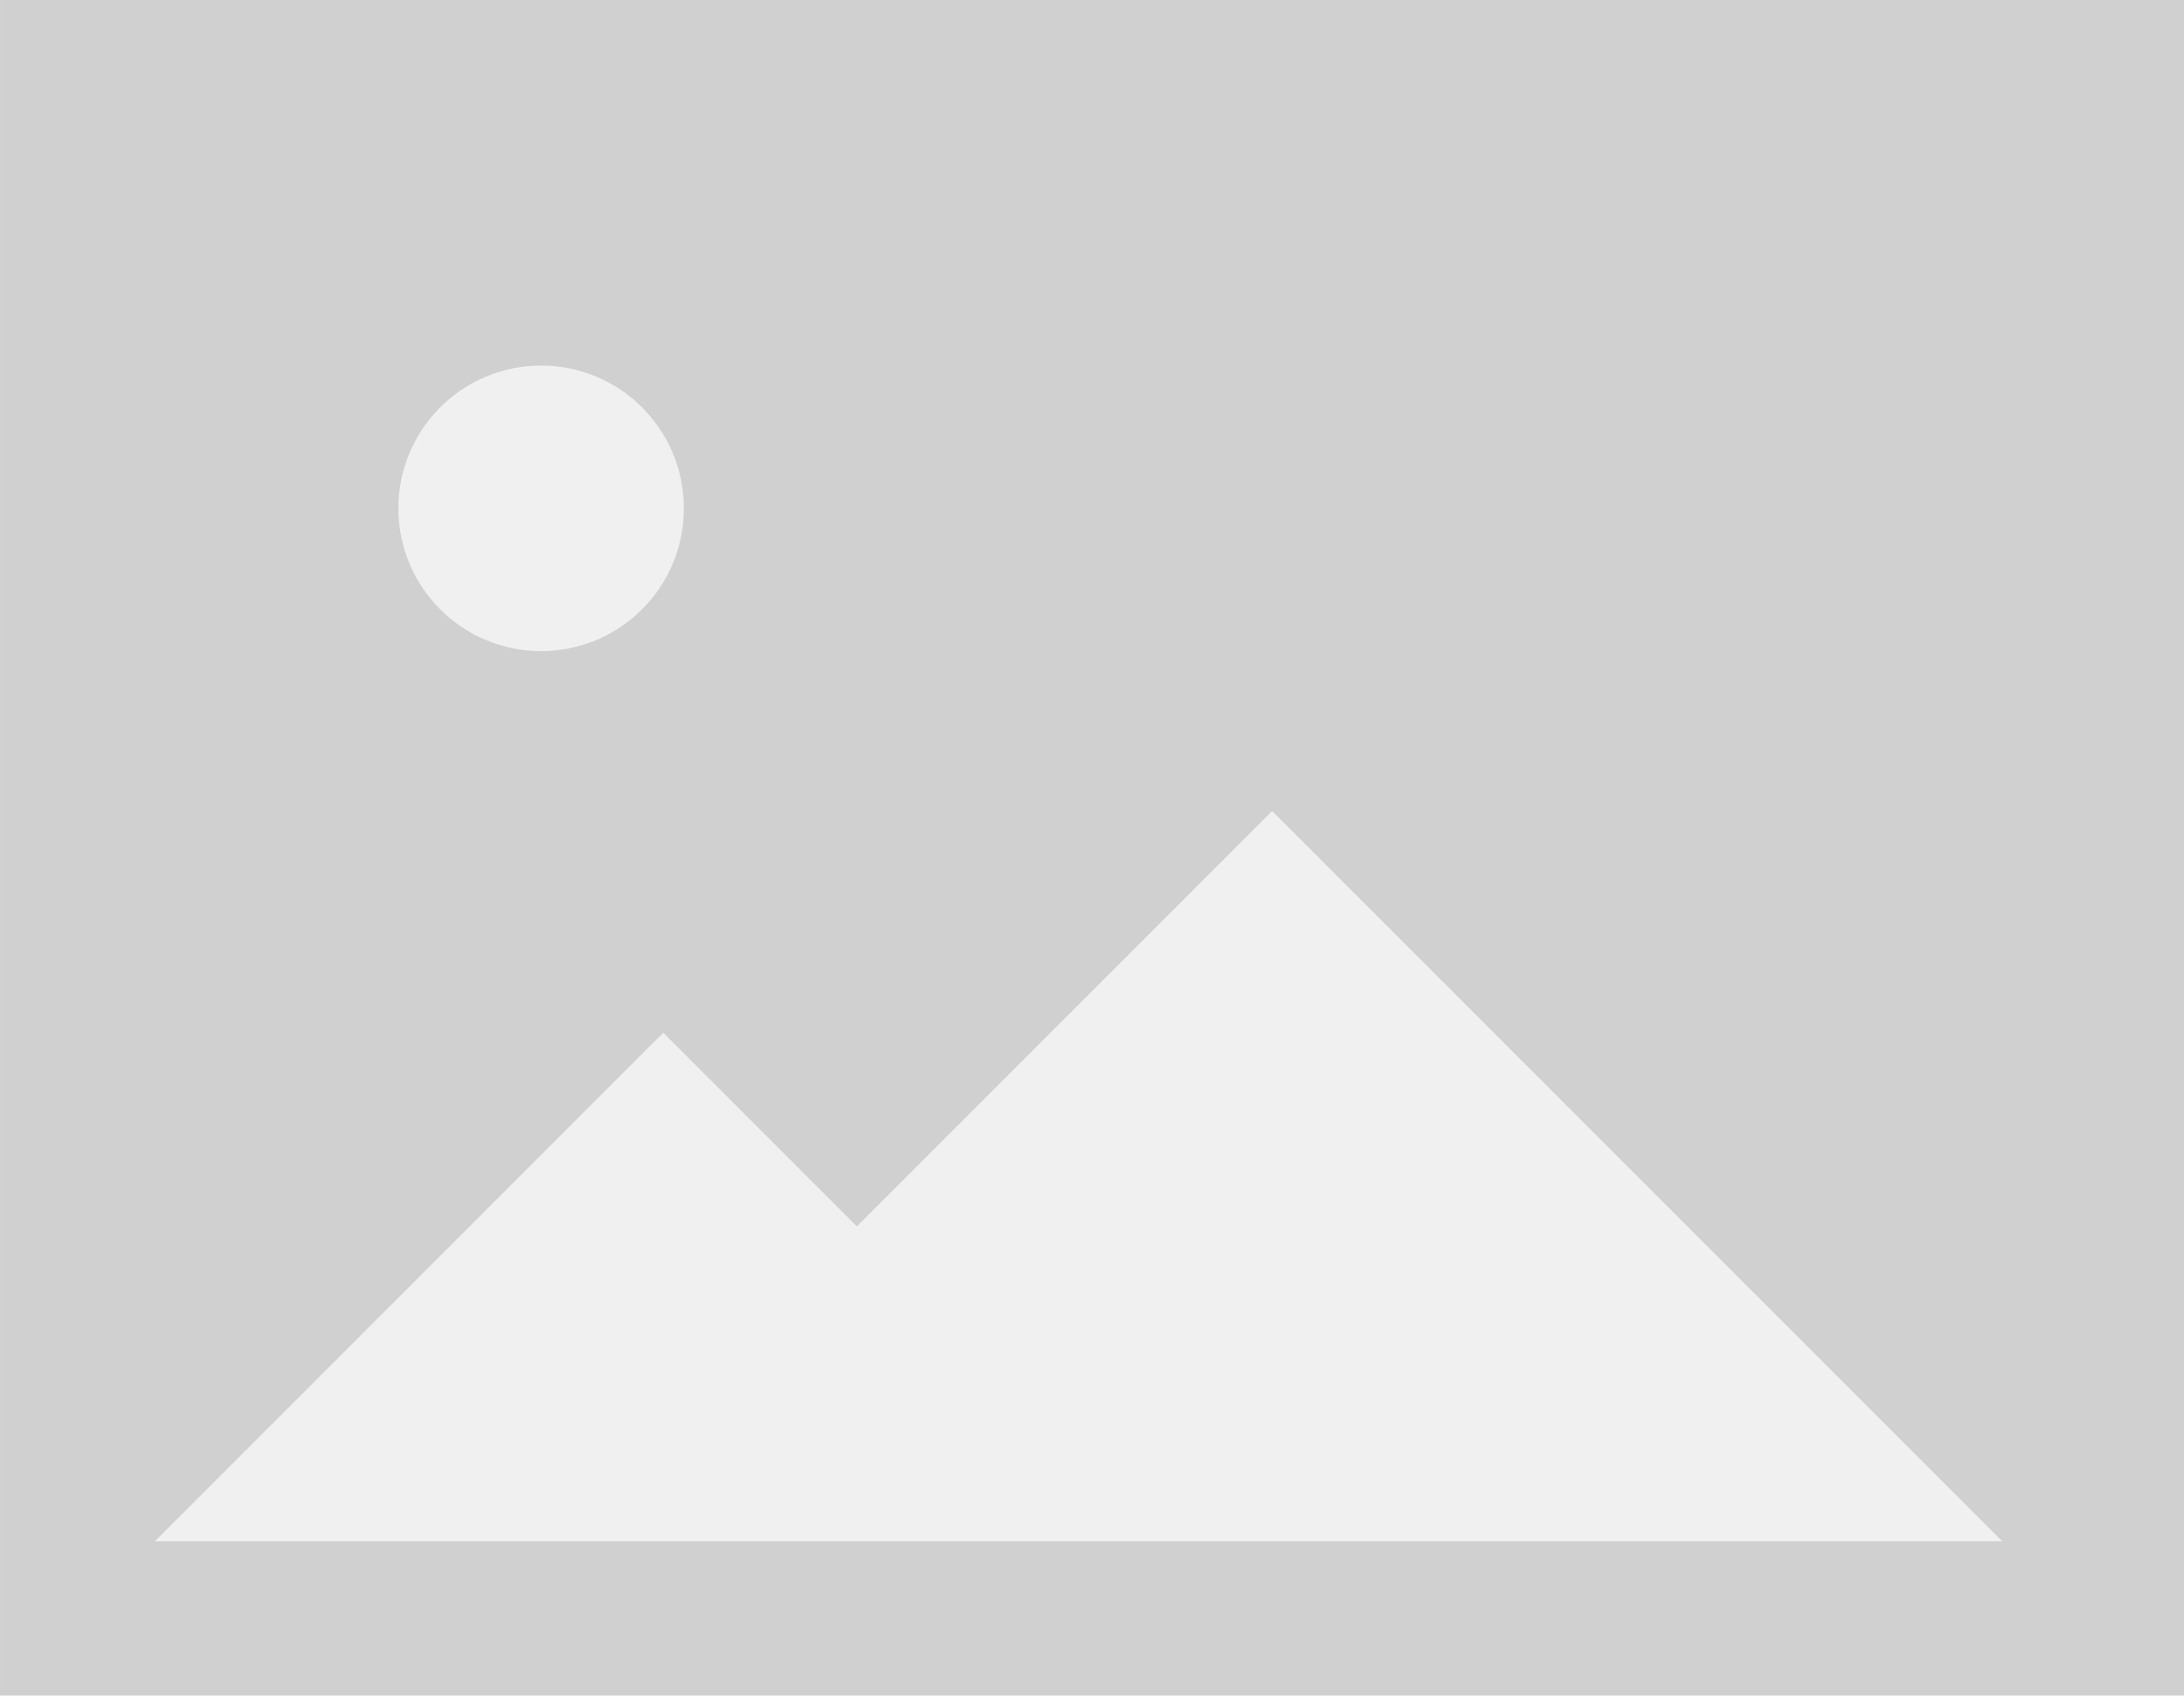
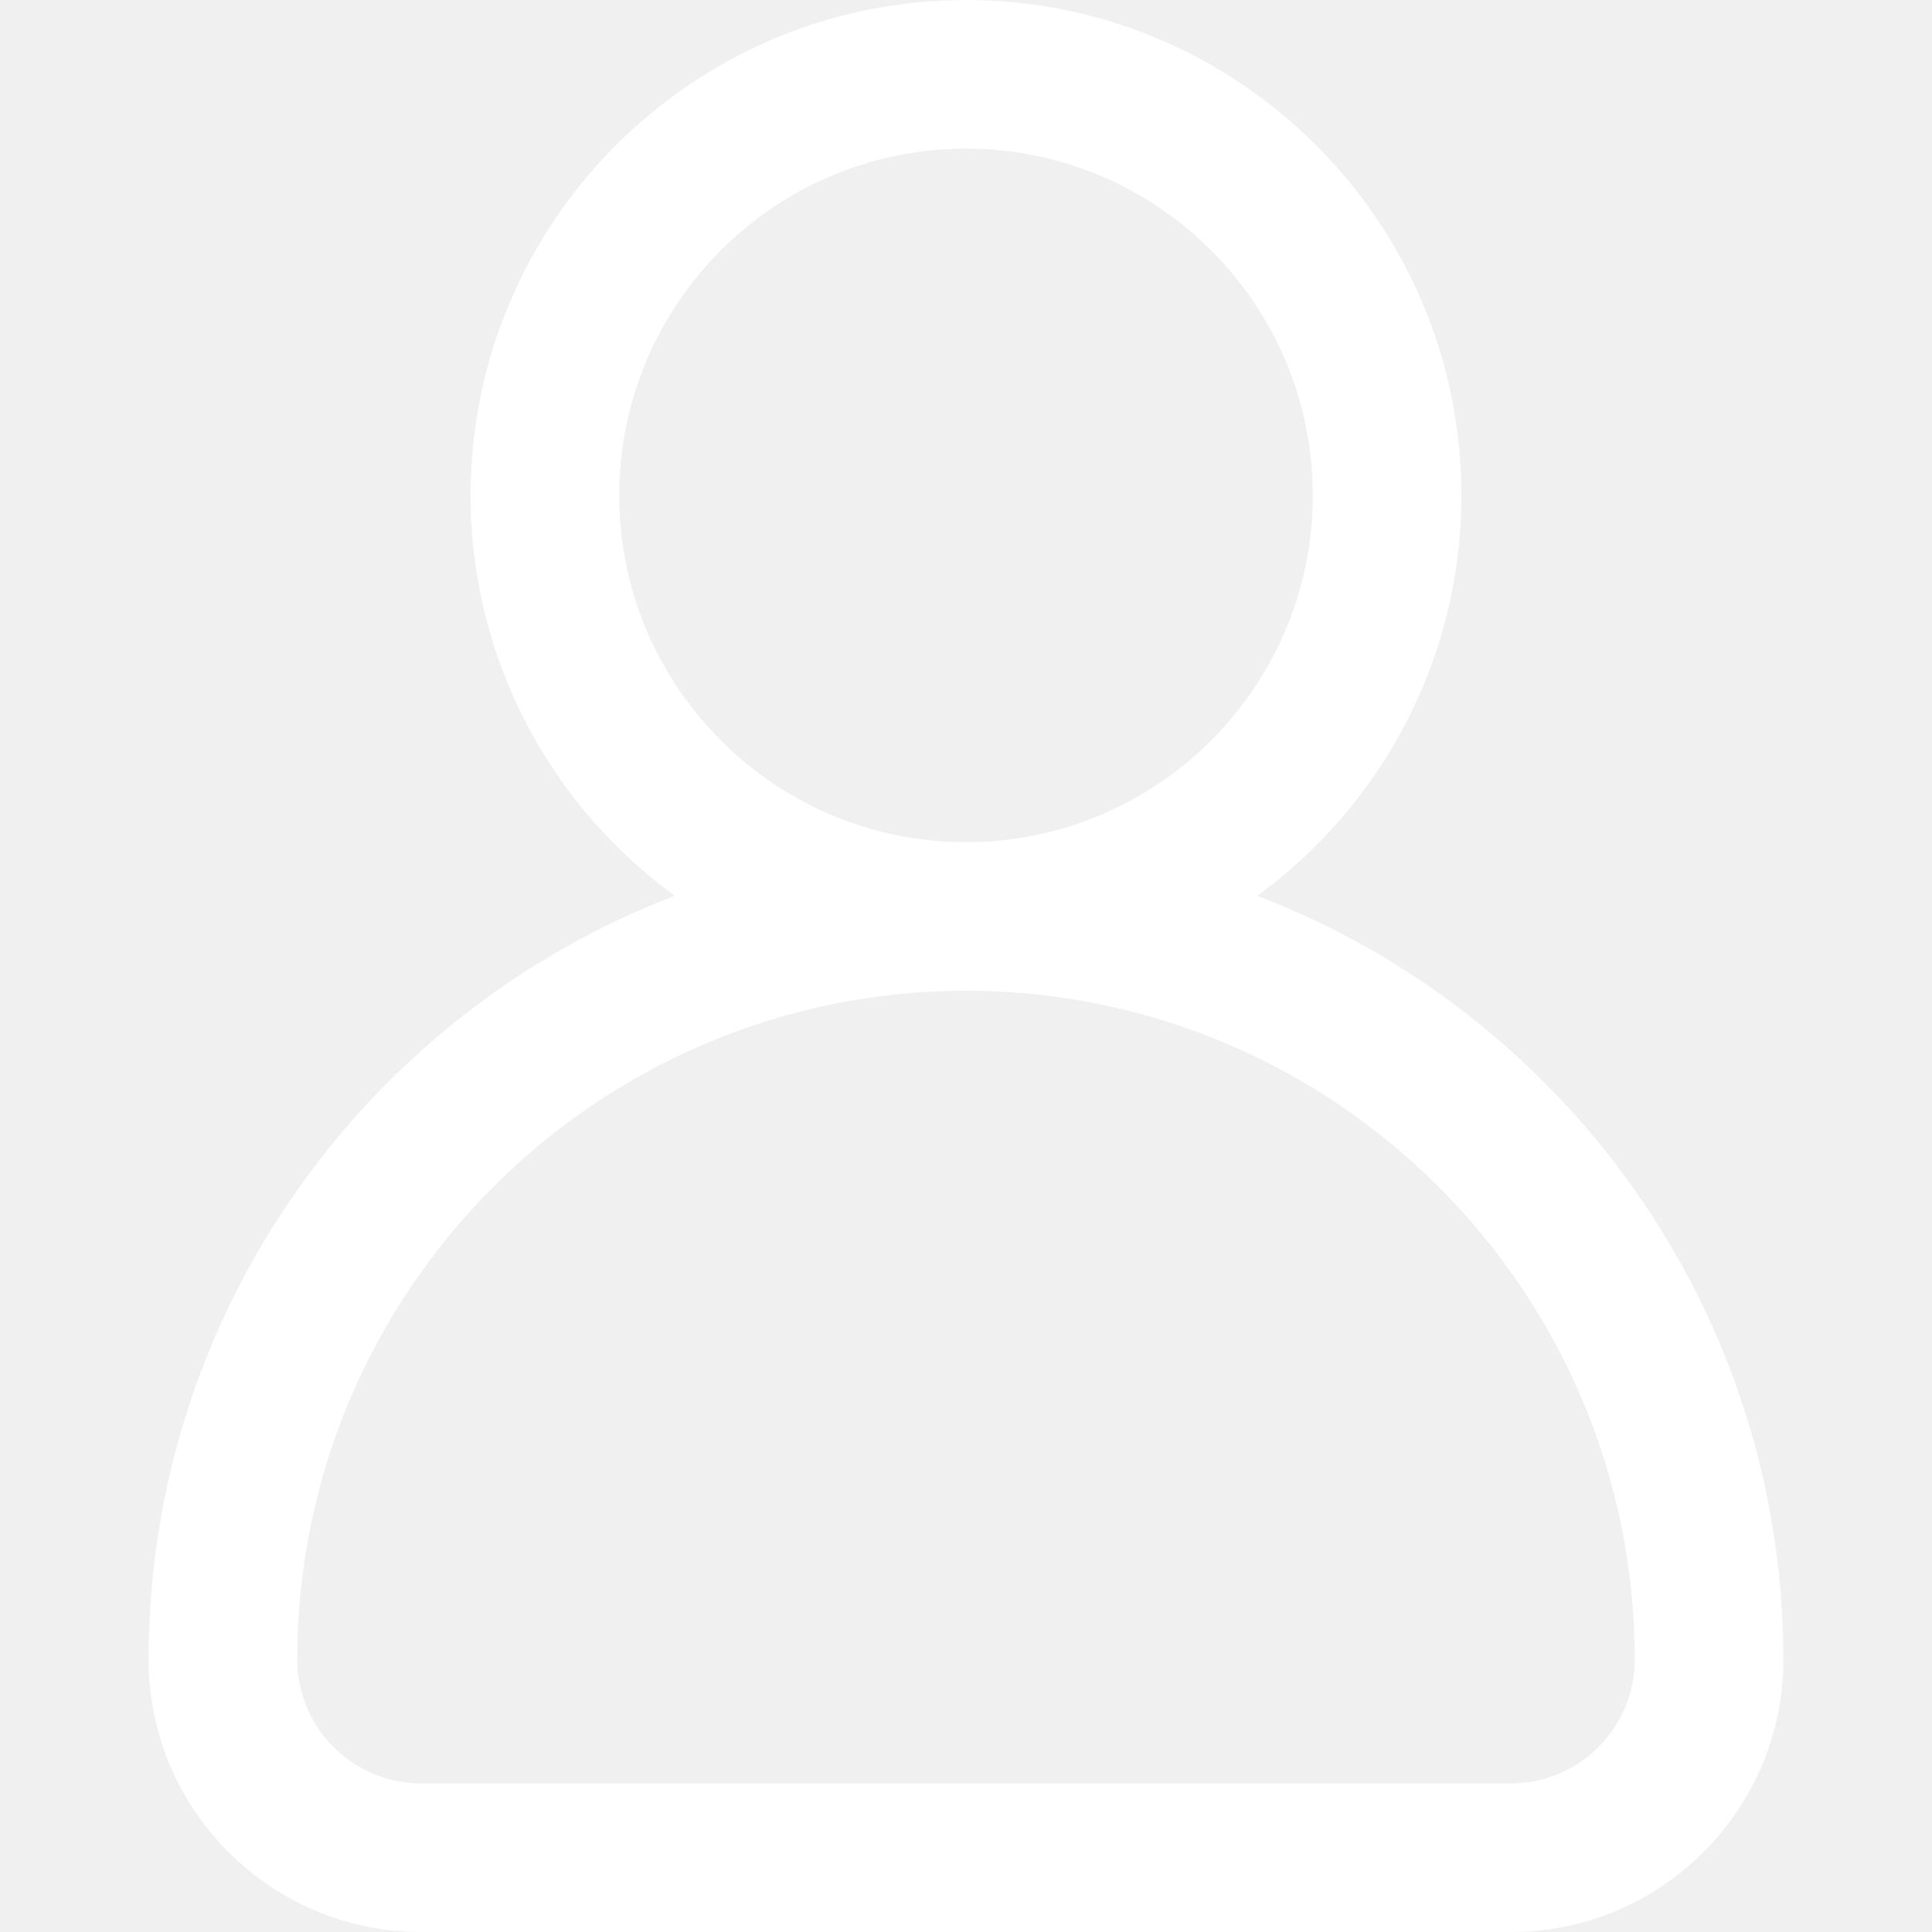
- <svg xmlns="http://www.w3.org/2000/svg" width="680.764" height="528.354" viewBox="0 0 180.119 139.794">
-   <g transform="translate(-13.59 -66.639)" paint-order="fill markers stroke">
-     <path fill="#d0d0d0" d="M13.591 66.639H193.71v139.794H13.591z" />
-     <path d="m118.507 133.514-34.249 34.249-15.968-15.968-41.938 41.937H178.726z" opacity=".675" fill="#fff" />
-     <circle cx="58.217" cy="108.555" r="11.773" opacity=".675" fill="#fff" />
-     <path fill="none" d="M26.111 77.634h152.614v116.099H26.111z" />
+ <svg xmlns="http://www.w3.org/2000/svg" fill="#fff" height="800px" width="800px" version="1.1" id="Layer_1" viewBox="0 0 512 512" xml:space="preserve">
+   <g>
+     <g>
+       <path d="M333.187,237.405c32.761-23.893,54.095-62.561,54.095-106.123C387.282,58.893,328.389,0,256,0    S124.718,58.893,124.718,131.282c0,43.562,21.333,82.23,54.095,106.123C97.373,268.57,39.385,347.531,39.385,439.795    c0,39.814,32.391,72.205,72.205,72.205H400.41c39.814,0,72.205-32.391,72.205-72.205    C472.615,347.531,414.627,268.57,333.187,237.405z M164.103,131.282c0-50.672,41.225-91.897,91.897-91.897    s91.897,41.225,91.897,91.897S306.672,223.18,256,223.18S164.103,181.954,164.103,131.282z M400.41,472.615H111.59    c-18.097,0-32.82-14.723-32.82-32.821c0-97.726,79.504-177.231,177.231-177.231s177.231,79.504,177.231,177.231    C433.231,457.892,418.508,472.615,400.41,472.615z" />
+     </g>
  </g>
</svg>
